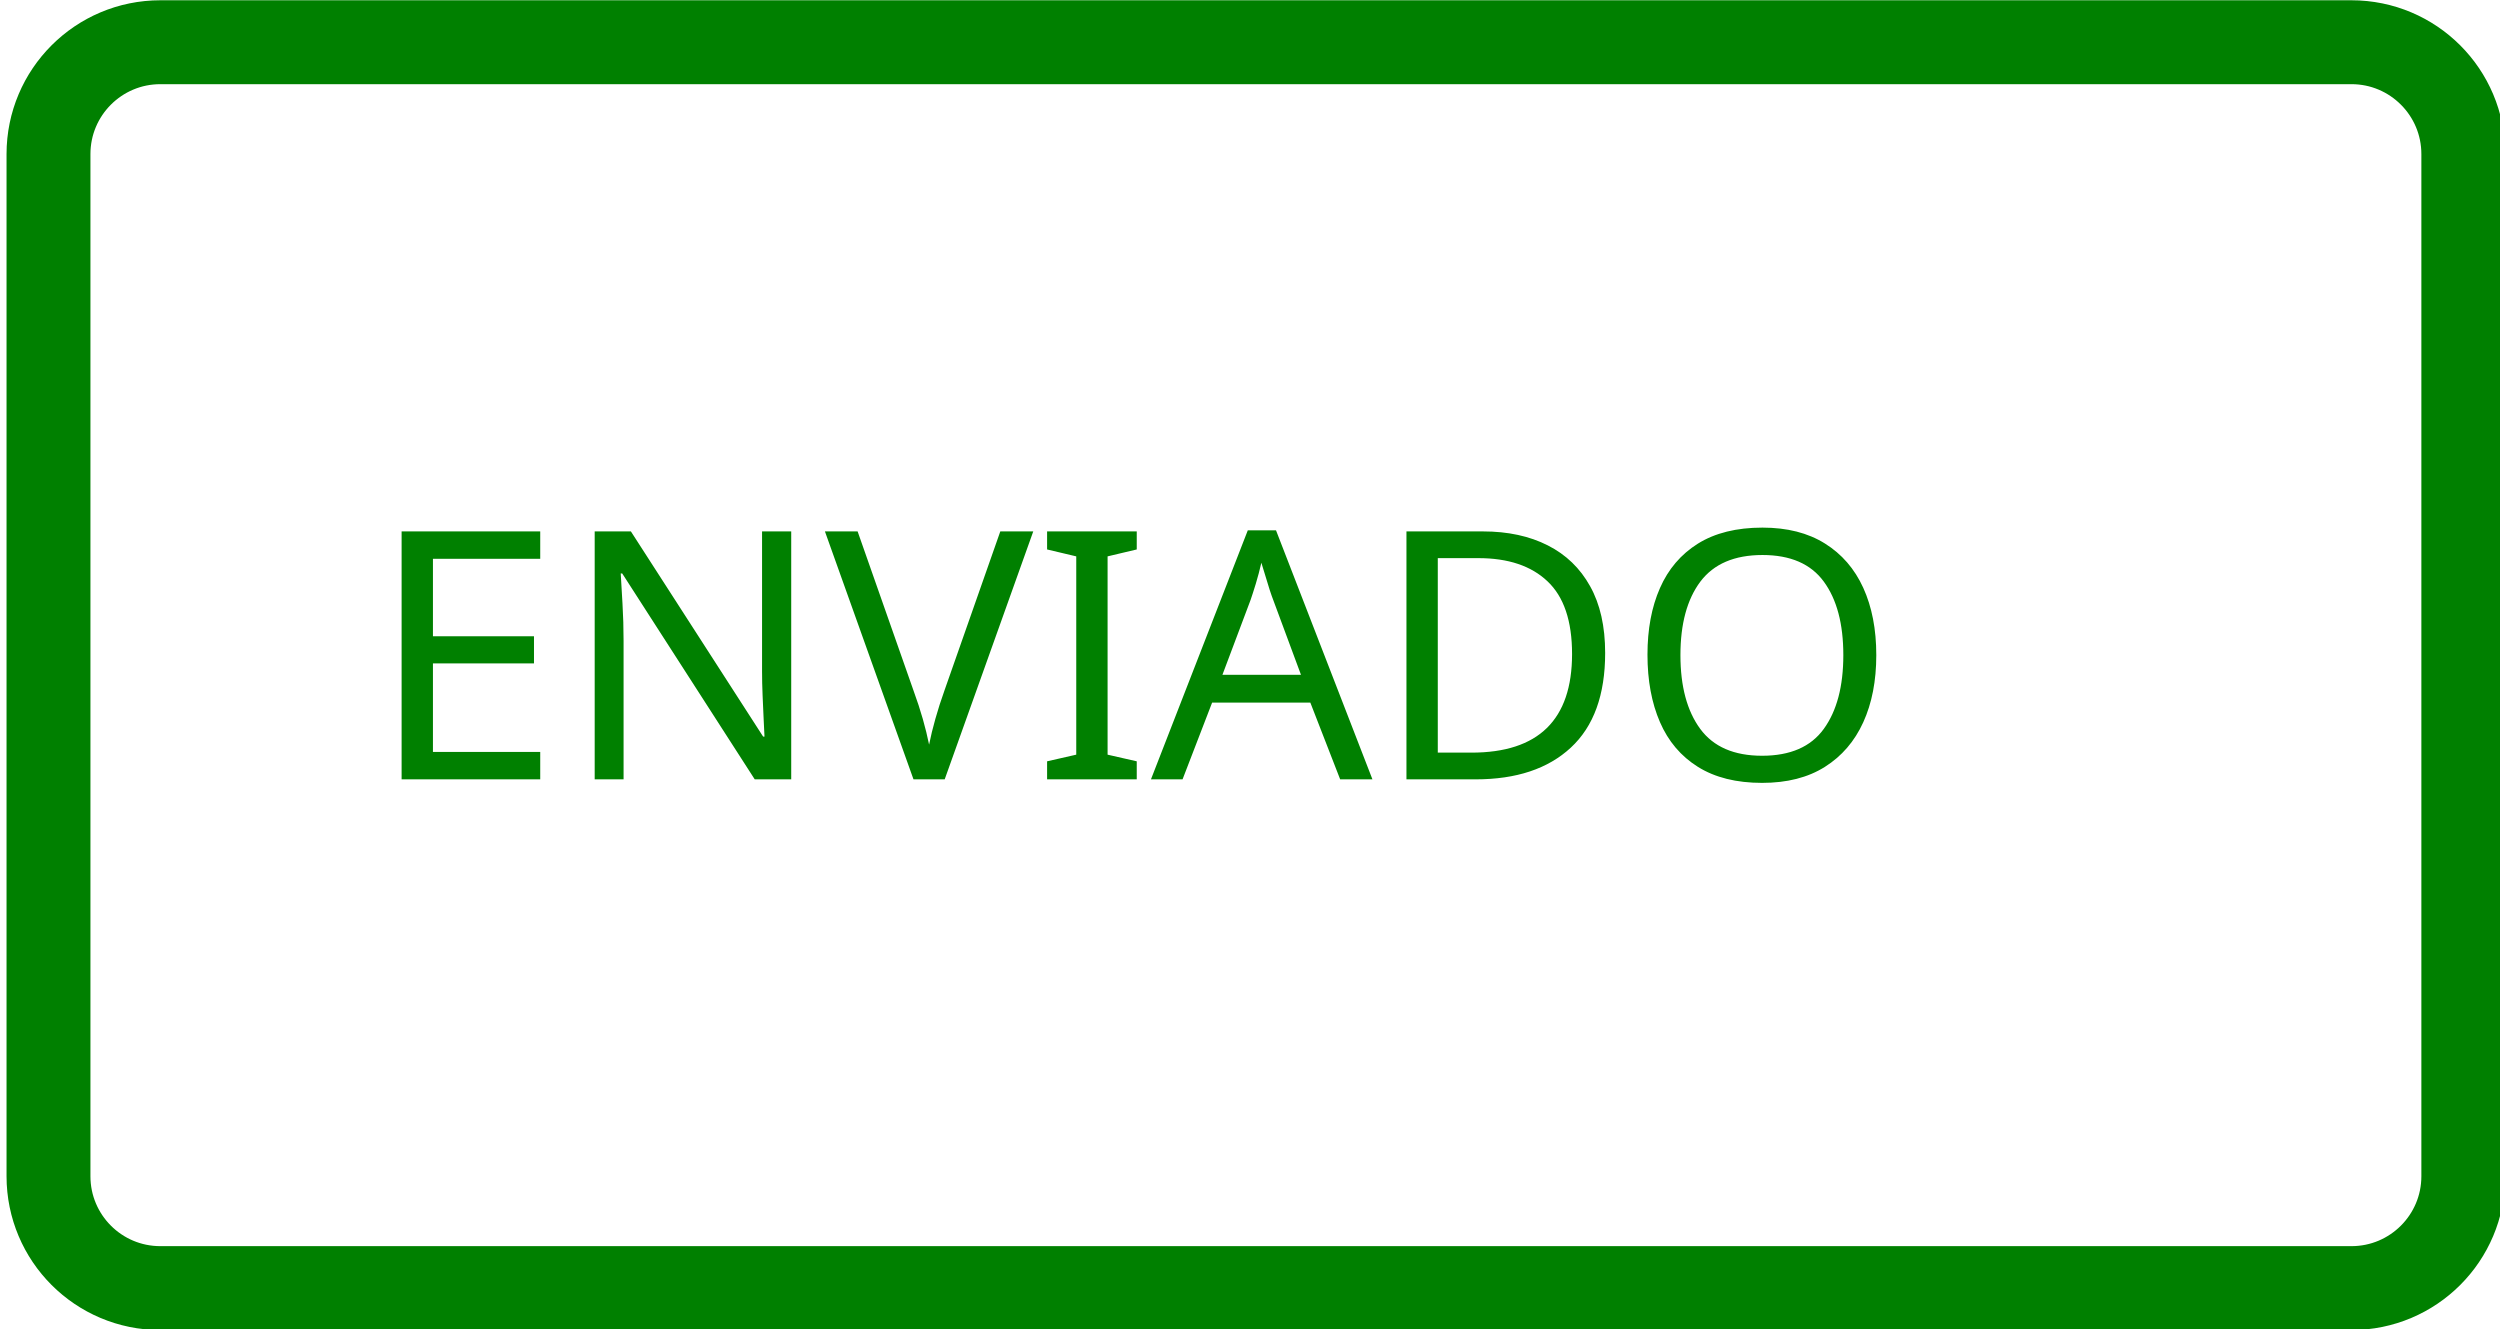
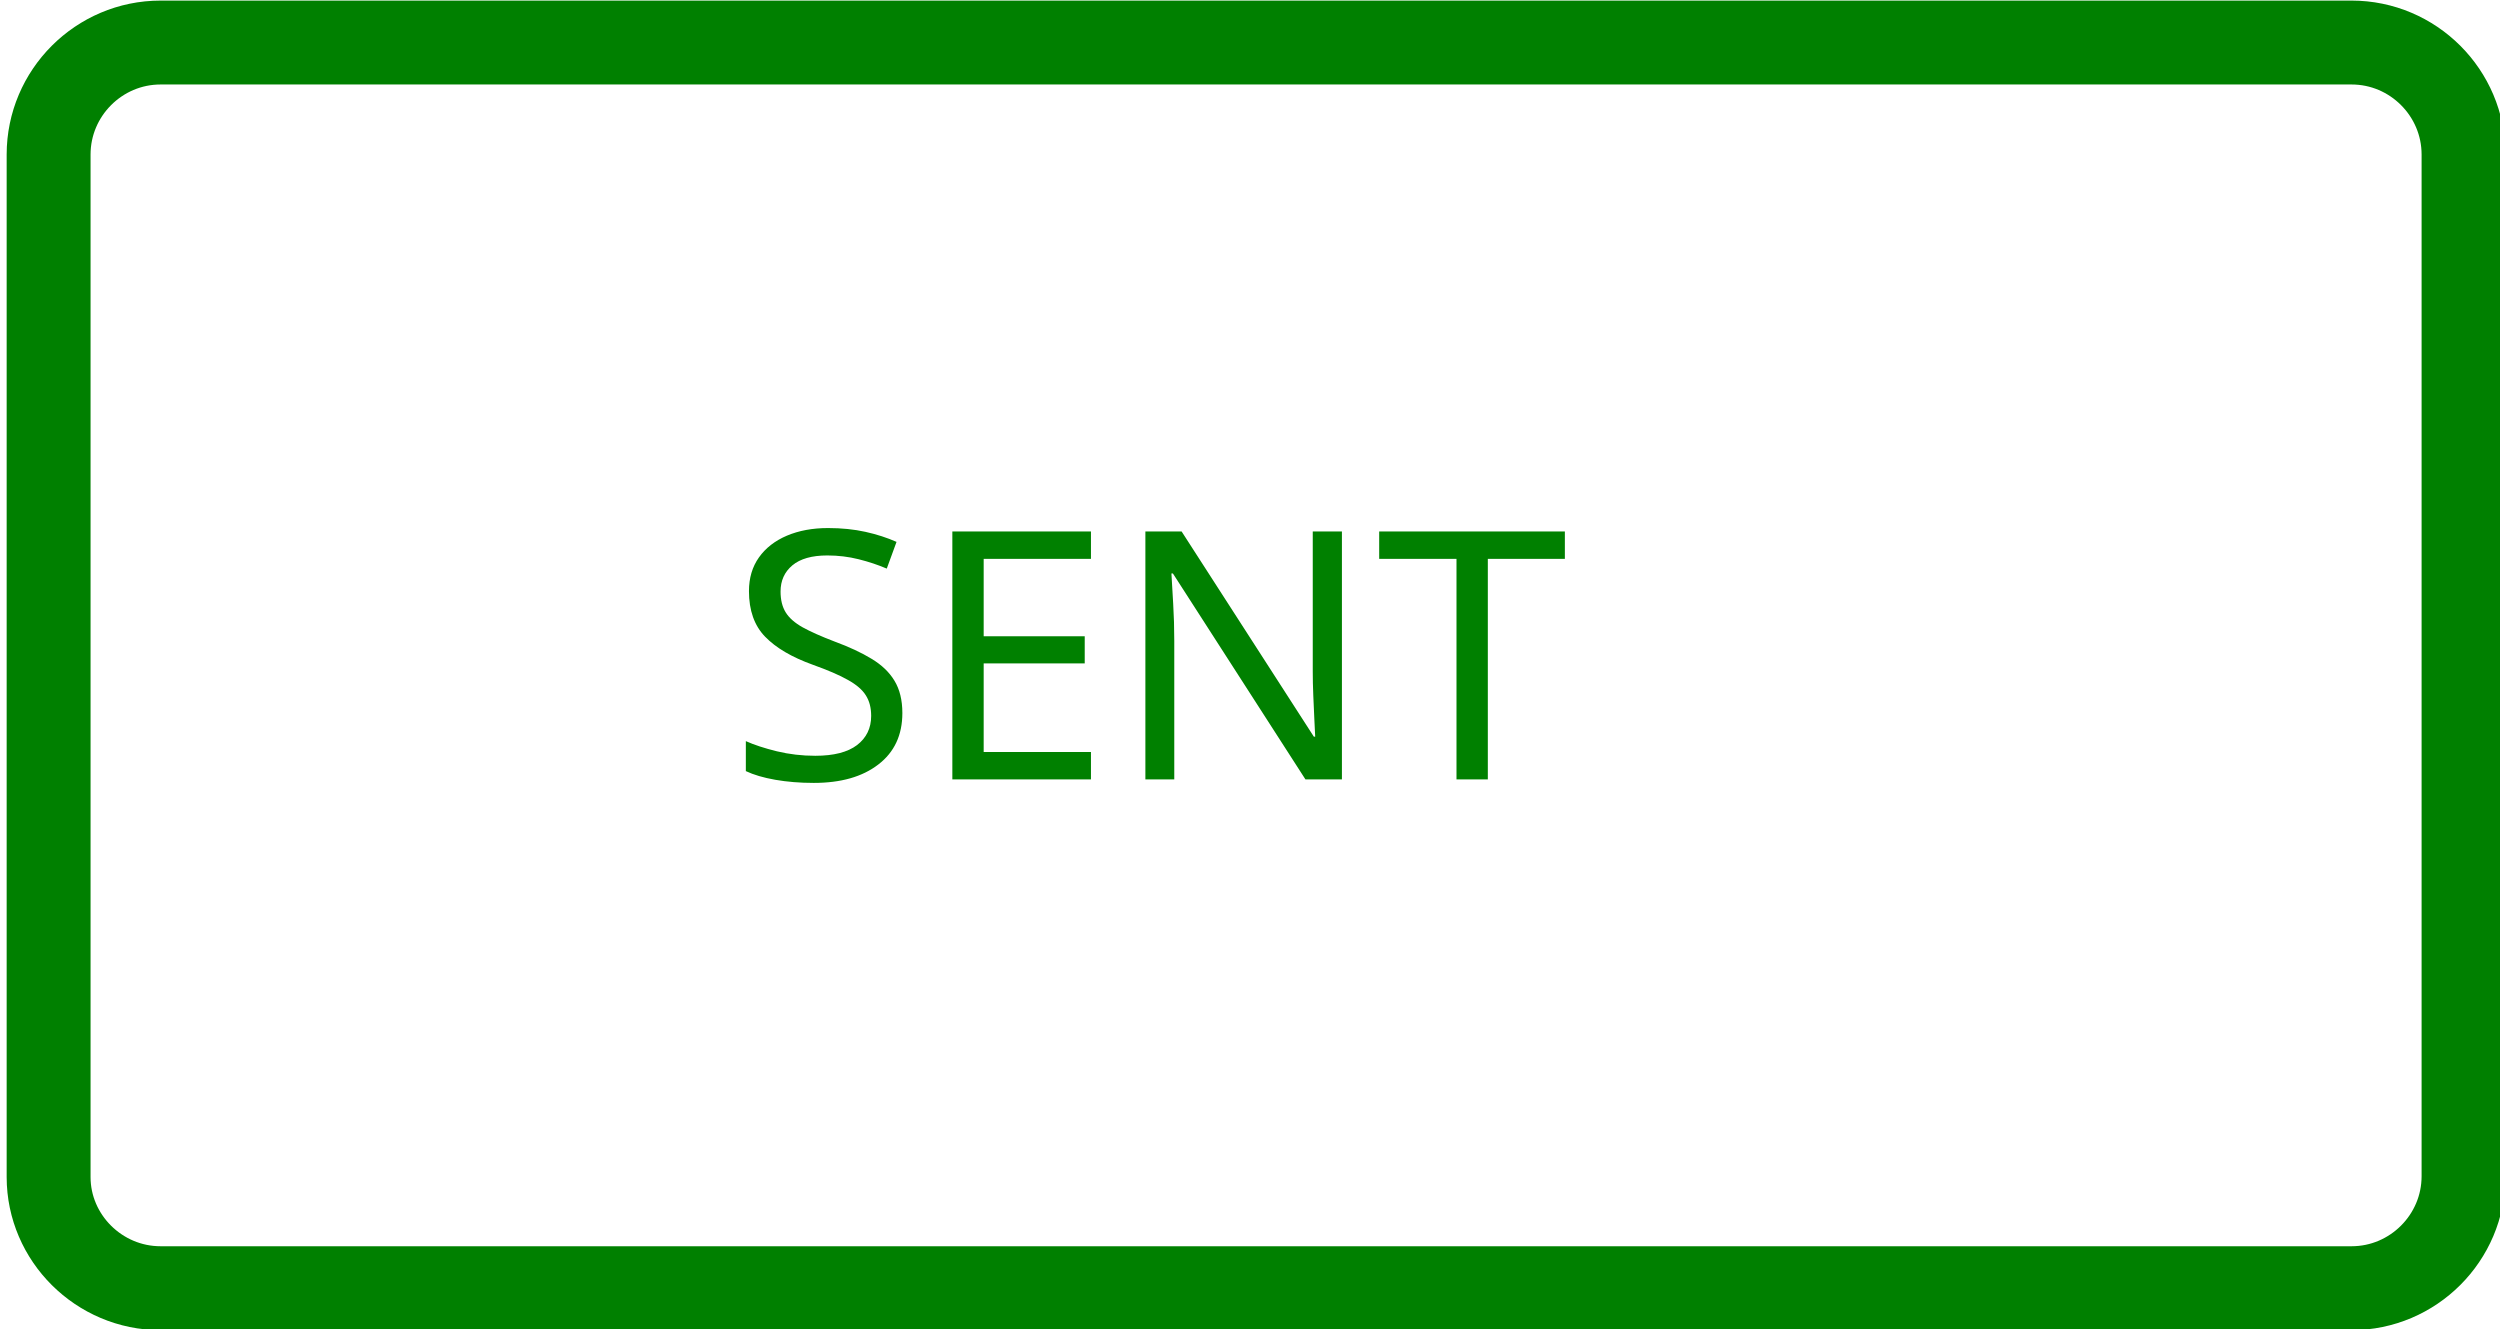
- <svg xmlns="http://www.w3.org/2000/svg" width="288" height="153" viewBox="0 0 288 153" id="svg2" version="1.1">
-   <defs id="defs20" />
-   <text id="text3363" y="25.723" x="109.626" style="font-style:normal;font-weight:normal;font-size:40px;line-height:125%;font-family:Sans;letter-spacing:0px;word-spacing:0px;fill:#000000;fill-opacity:1;stroke:none;stroke-width:1px;stroke-linecap:butt;stroke-linejoin:miter;stroke-opacity:1" xml:space="preserve">
-     <tspan y="25.723" x="109.626" id="tspan3365" />
-   </text>
-   <rect ry="12.887" transform="scale(1,-1)" style="fill:none;stroke:#008000;stroke-width:9.665;stroke-linejoin:round;stroke-miterlimit:4;stroke-dasharray:none" y="-148.389" x="5.586" height="143.525" width="278.188" id="rect3367" />
-   <text id="text3359" y="89.785" x="146.091" style="font-style:normal;font-weight:normal;font-size:40px;line-height:125%;font-family:Sans;letter-spacing:0px;word-spacing:0px;fill:#ff0000;fill-opacity:1;stroke:none;stroke-width:1px;stroke-linecap:butt;stroke-linejoin:miter;stroke-opacity:1" xml:space="preserve">
-     <tspan style="font-style:normal;font-variant:normal;font-weight:normal;font-stretch:normal;font-size:40px;font-family:'Arial Black';-inkscape-font-specification:'Arial Black, ';text-align:center;text-anchor:middle;fill:#008000" y="89.785" x="146.091" id="tspan4231">ENVIADO</tspan>
-   </text>
+ <svg xmlns="http://www.w3.org/2000/svg" version="1.1" id="svg2" x="0px" y="0px" viewBox="0 0 288 153" style="enable-background:new 0 0 288 153;" xml:space="preserve">
+   <style type="text/css">
+ 	.st0{fill:none;stroke:#008000;stroke-width:9.665;stroke-linejoin:round;}
+ 	.st1{fill:#008000;}
+ 	.st2{font-family:'Arial-Black';}
+ 	.st3{font-size:40px;}
+ </style>
+   <path id="rect3367" class="st0" d="M18.5,148.4h252.4c7.1,0,12.9-5.8,12.9-12.9V17.8c0-7.1-5.8-12.9-12.9-12.9H18.5  c-7.1,0-12.9,5.8-12.9,12.9v117.8C5.6,142.6,11.4,148.4,18.5,148.4z" />
+   <text transform="matrix(1 0 0 1 83.874 89.7848)" class="st1 st2 st3">SENT</text>
</svg>
